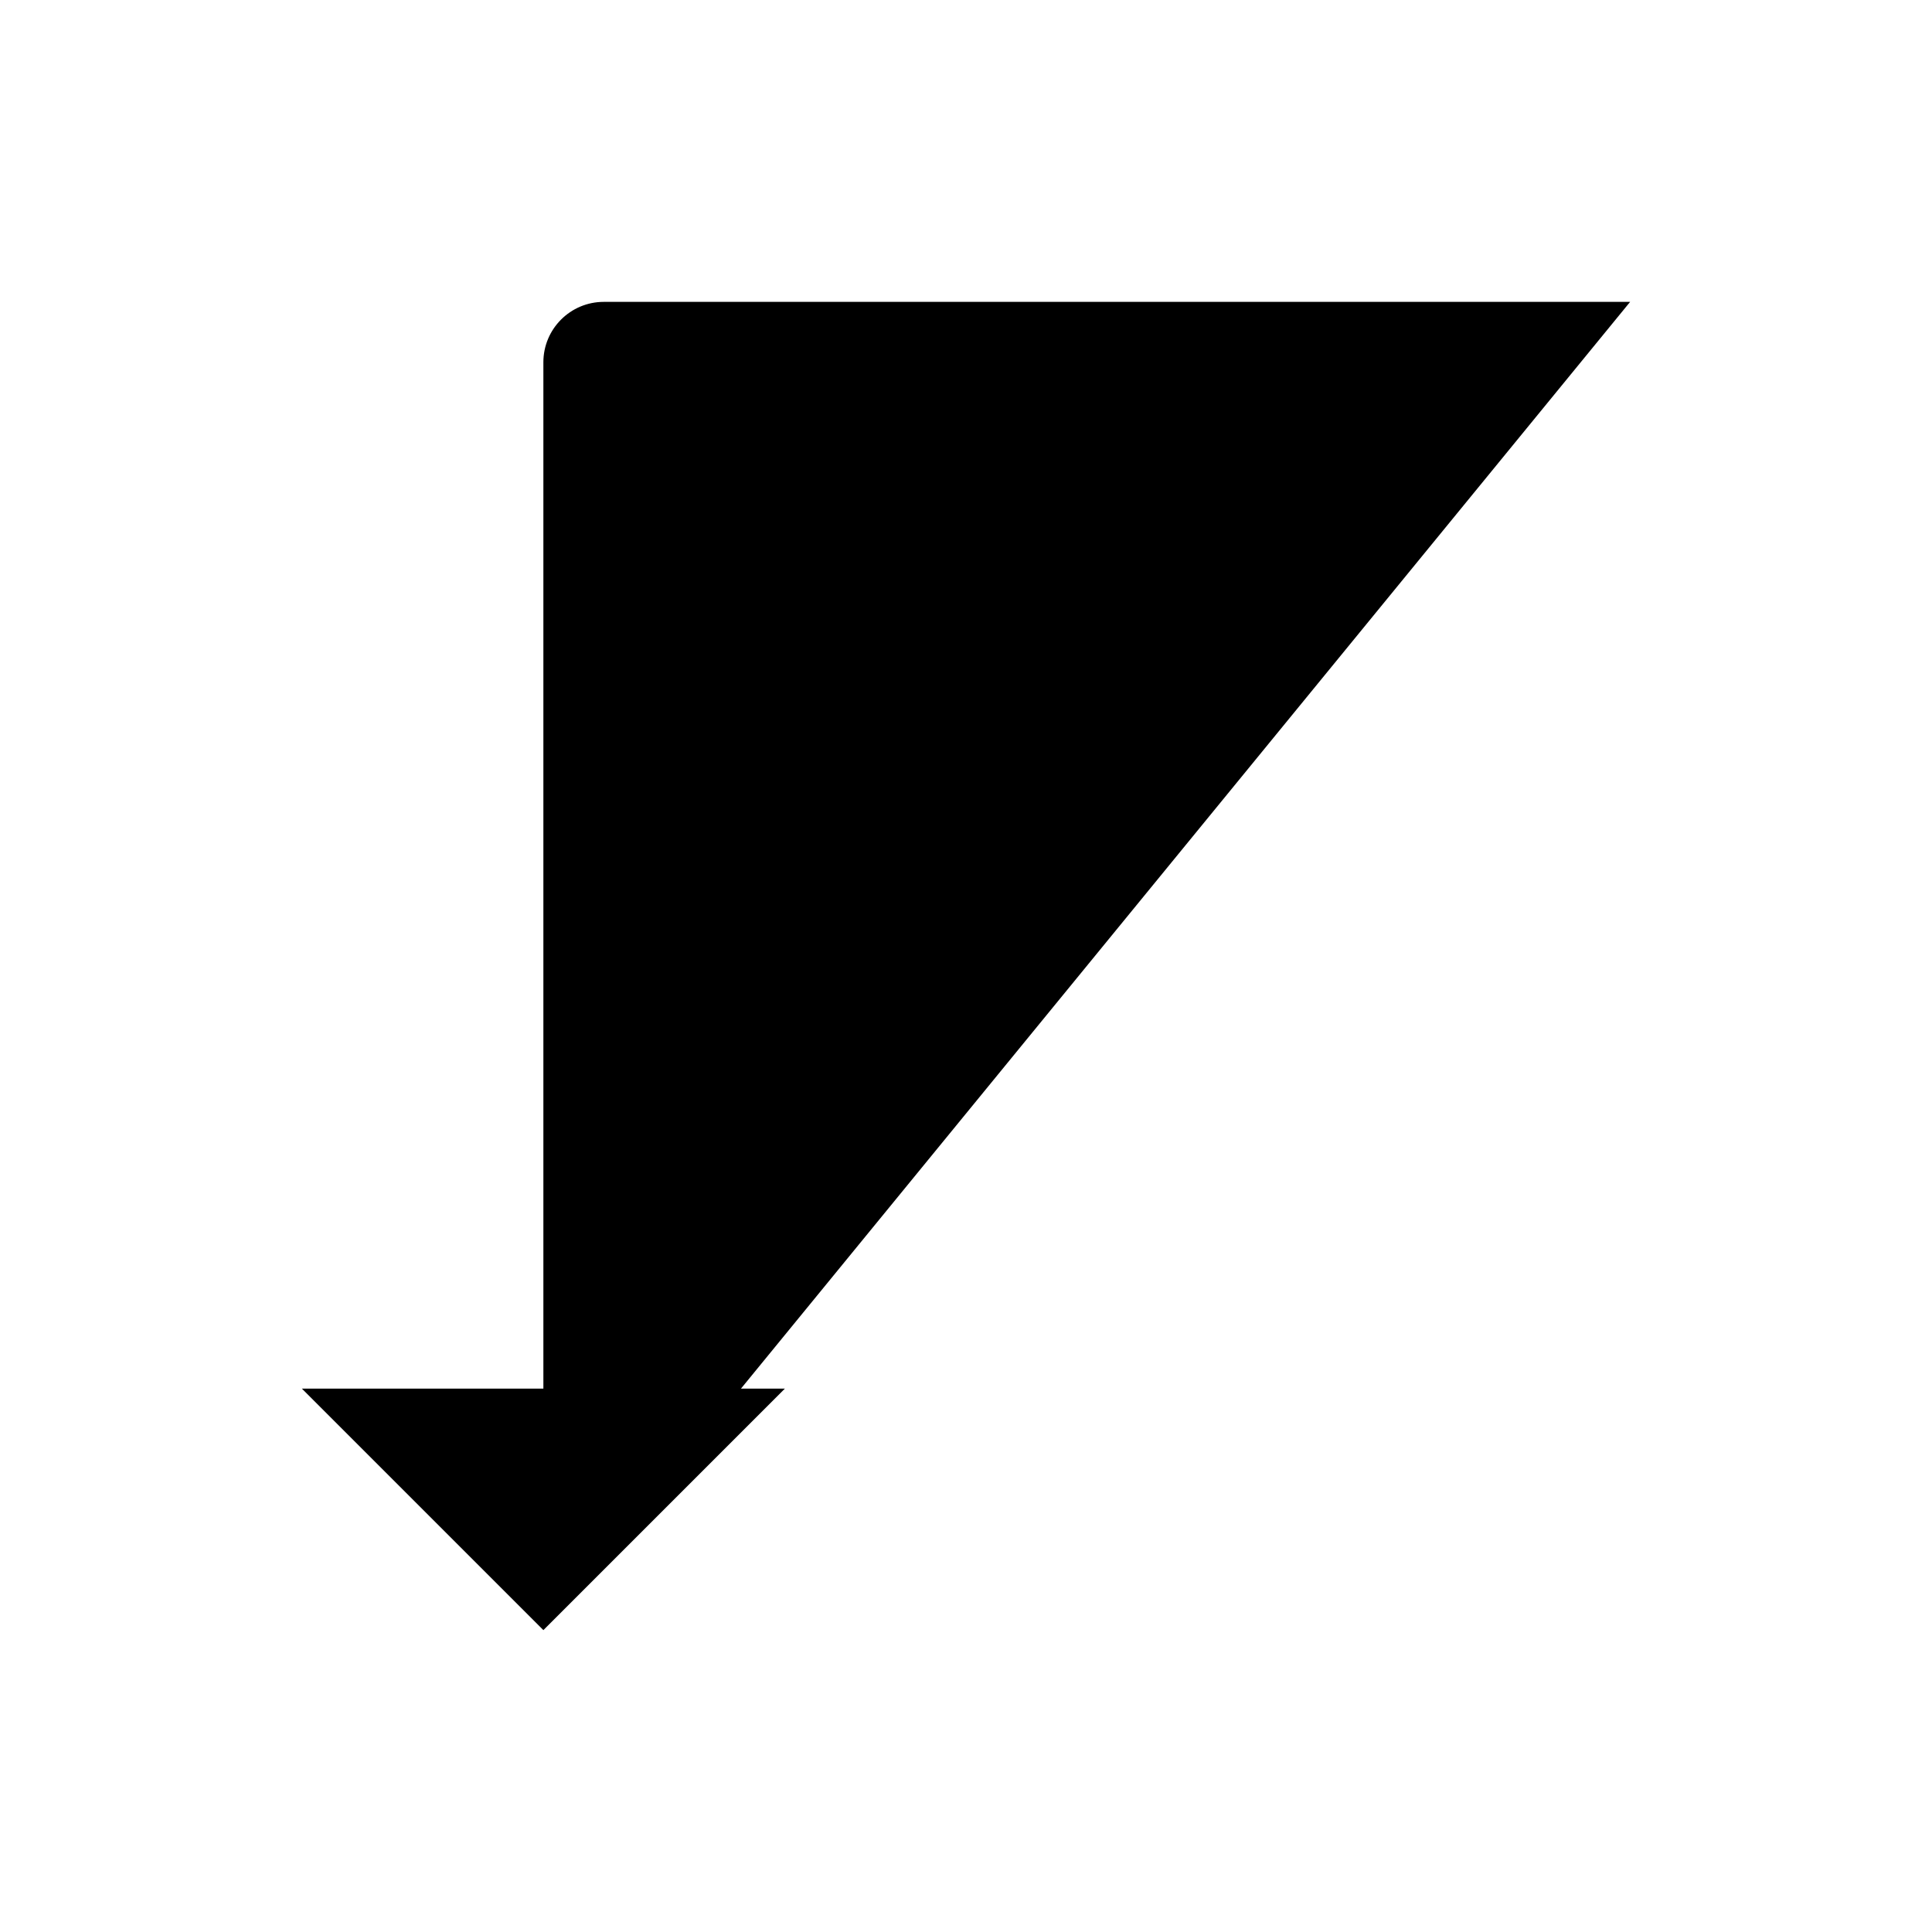
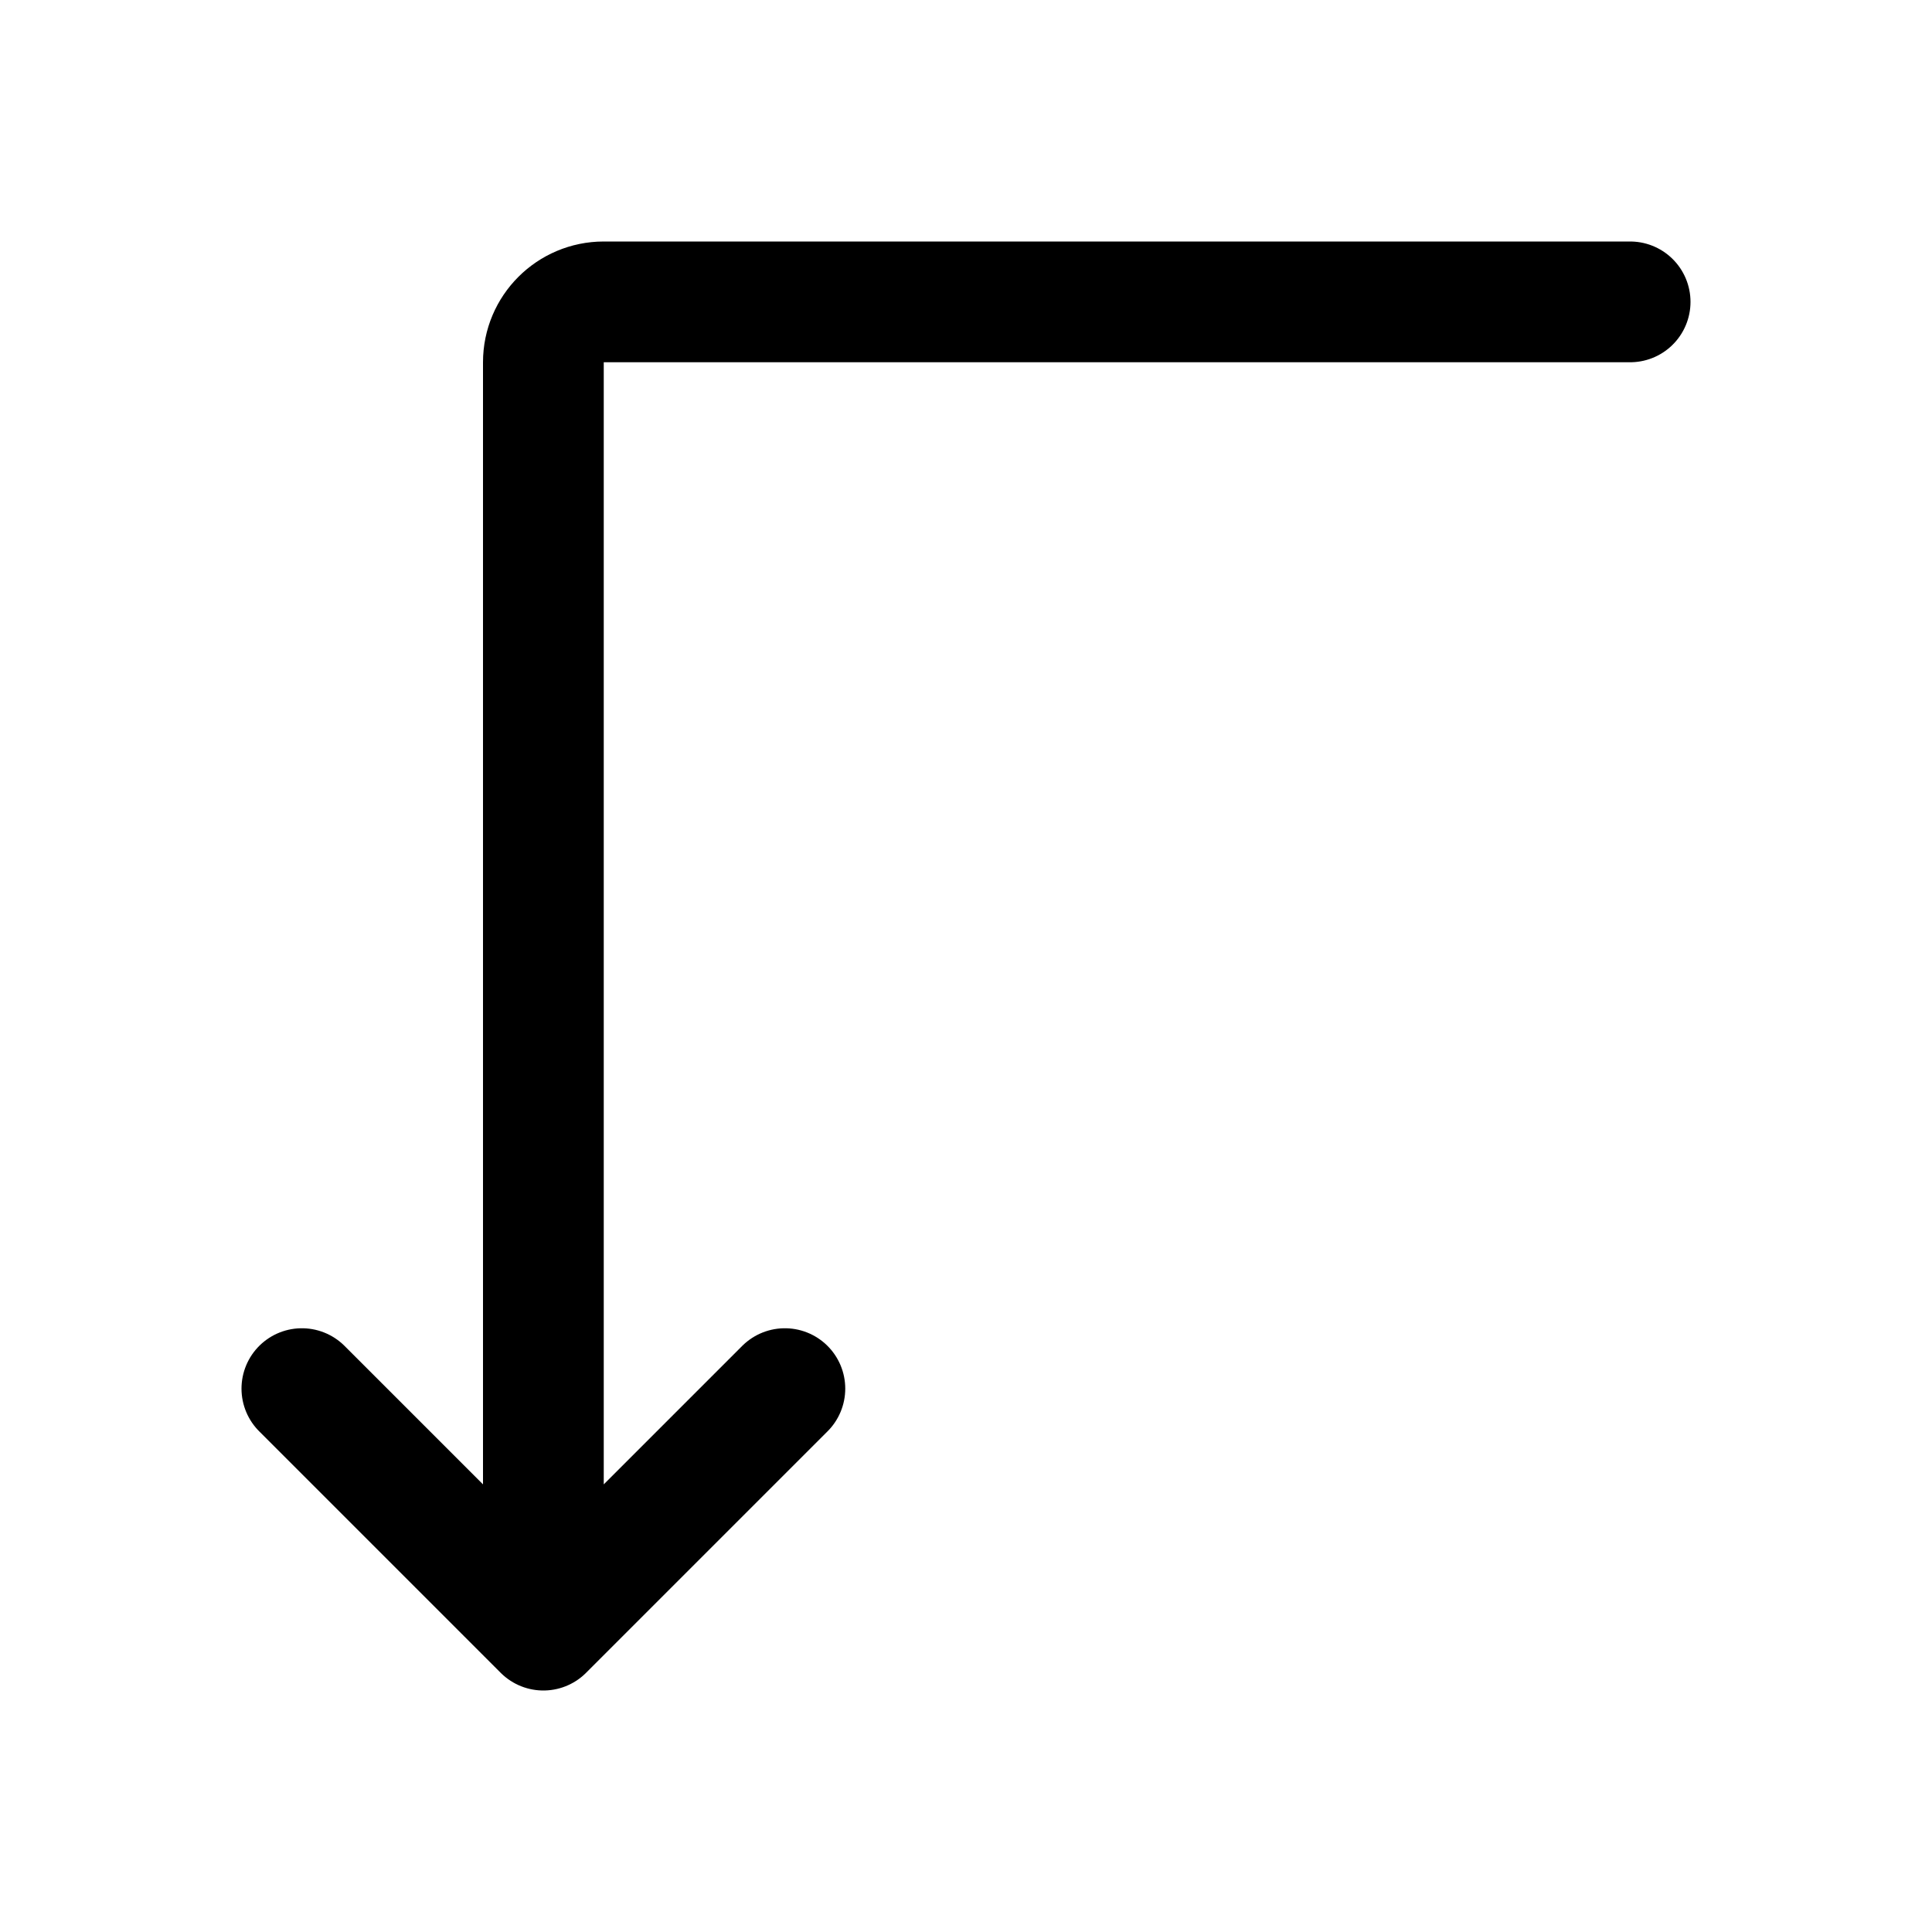
<svg viewBox="0 0 24 24">
-   <path d="M20.25,3.75L7.5,3.75C7.086,3.75,6.75,4.086,6.75,4.5L6.75,20.25M3.75,17.25L6.75,20.25L9.75,17.25" stroke-width="1.5" stroke-linecap="round" stroke-linejoin="round" />
+   <path d="M20.25,3.75L7.5,3.75C7.086,3.75,6.75,4.086,6.75,4.5L6.75,20.25M3.75,17.25L6.75,20.25L9.75,17.25" fill="none" stroke="currentColor" stroke-width="1.5" stroke-linecap="round" stroke-linejoin="round" />
</svg>
